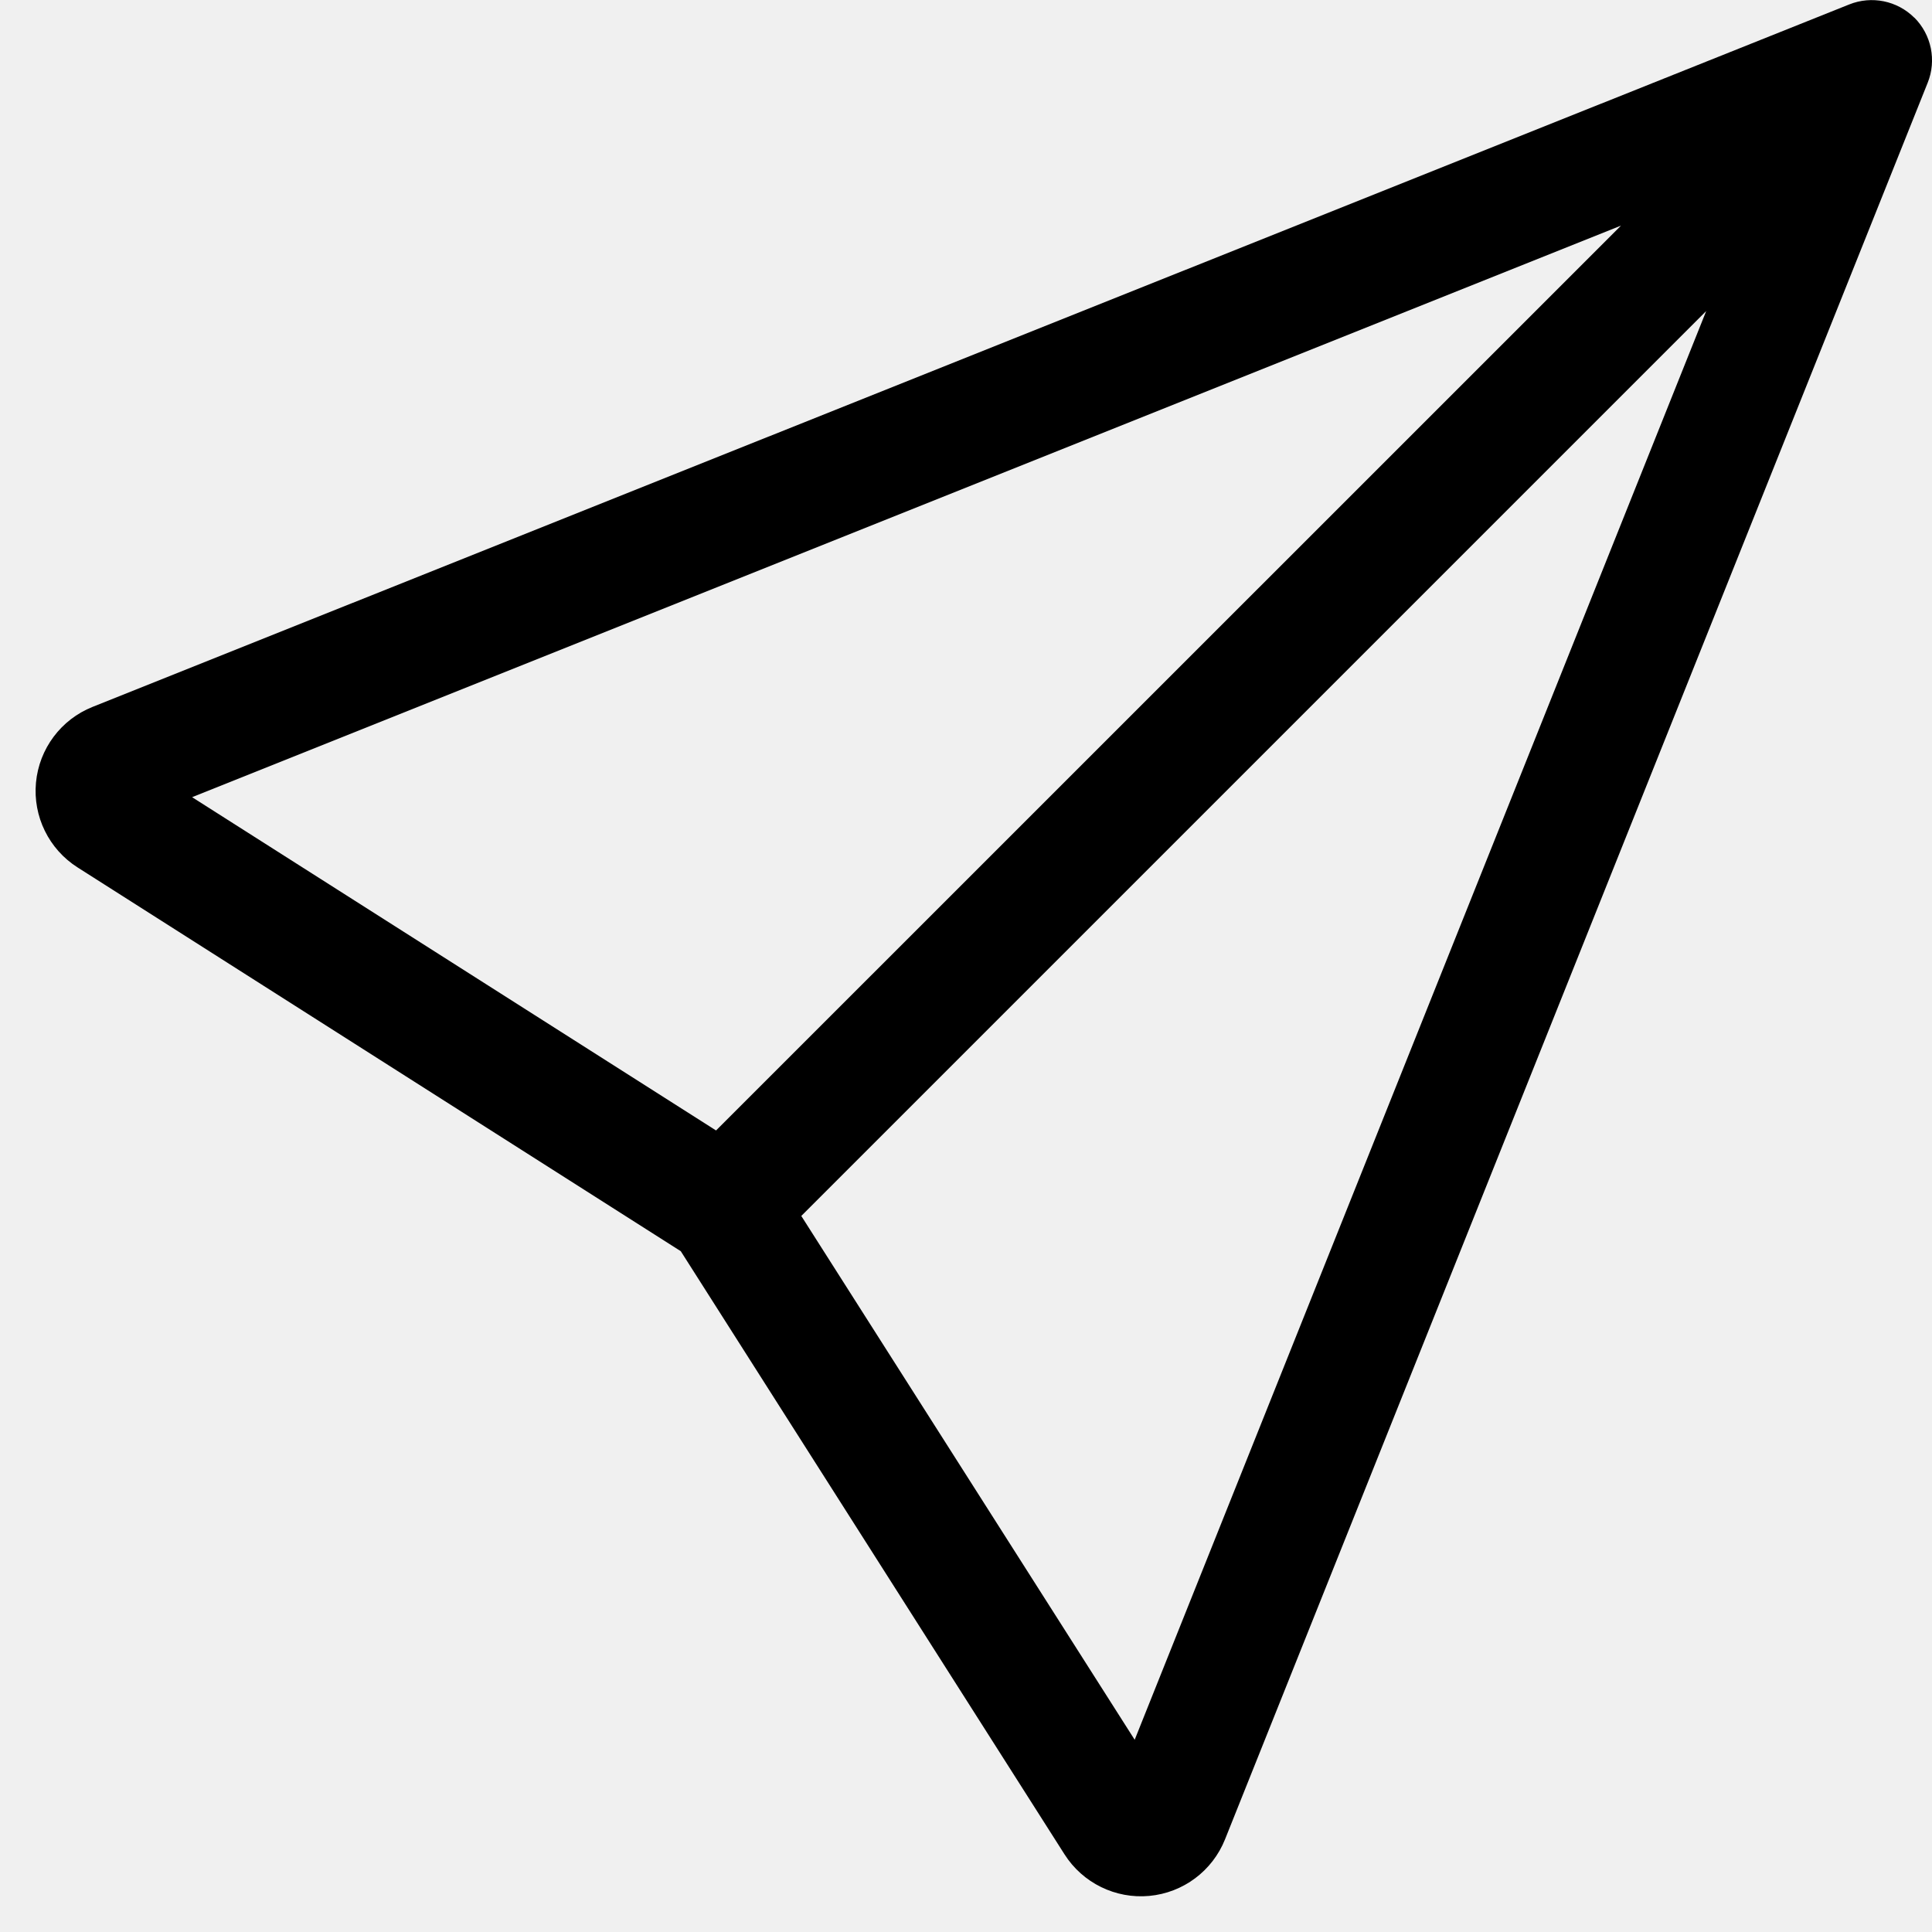
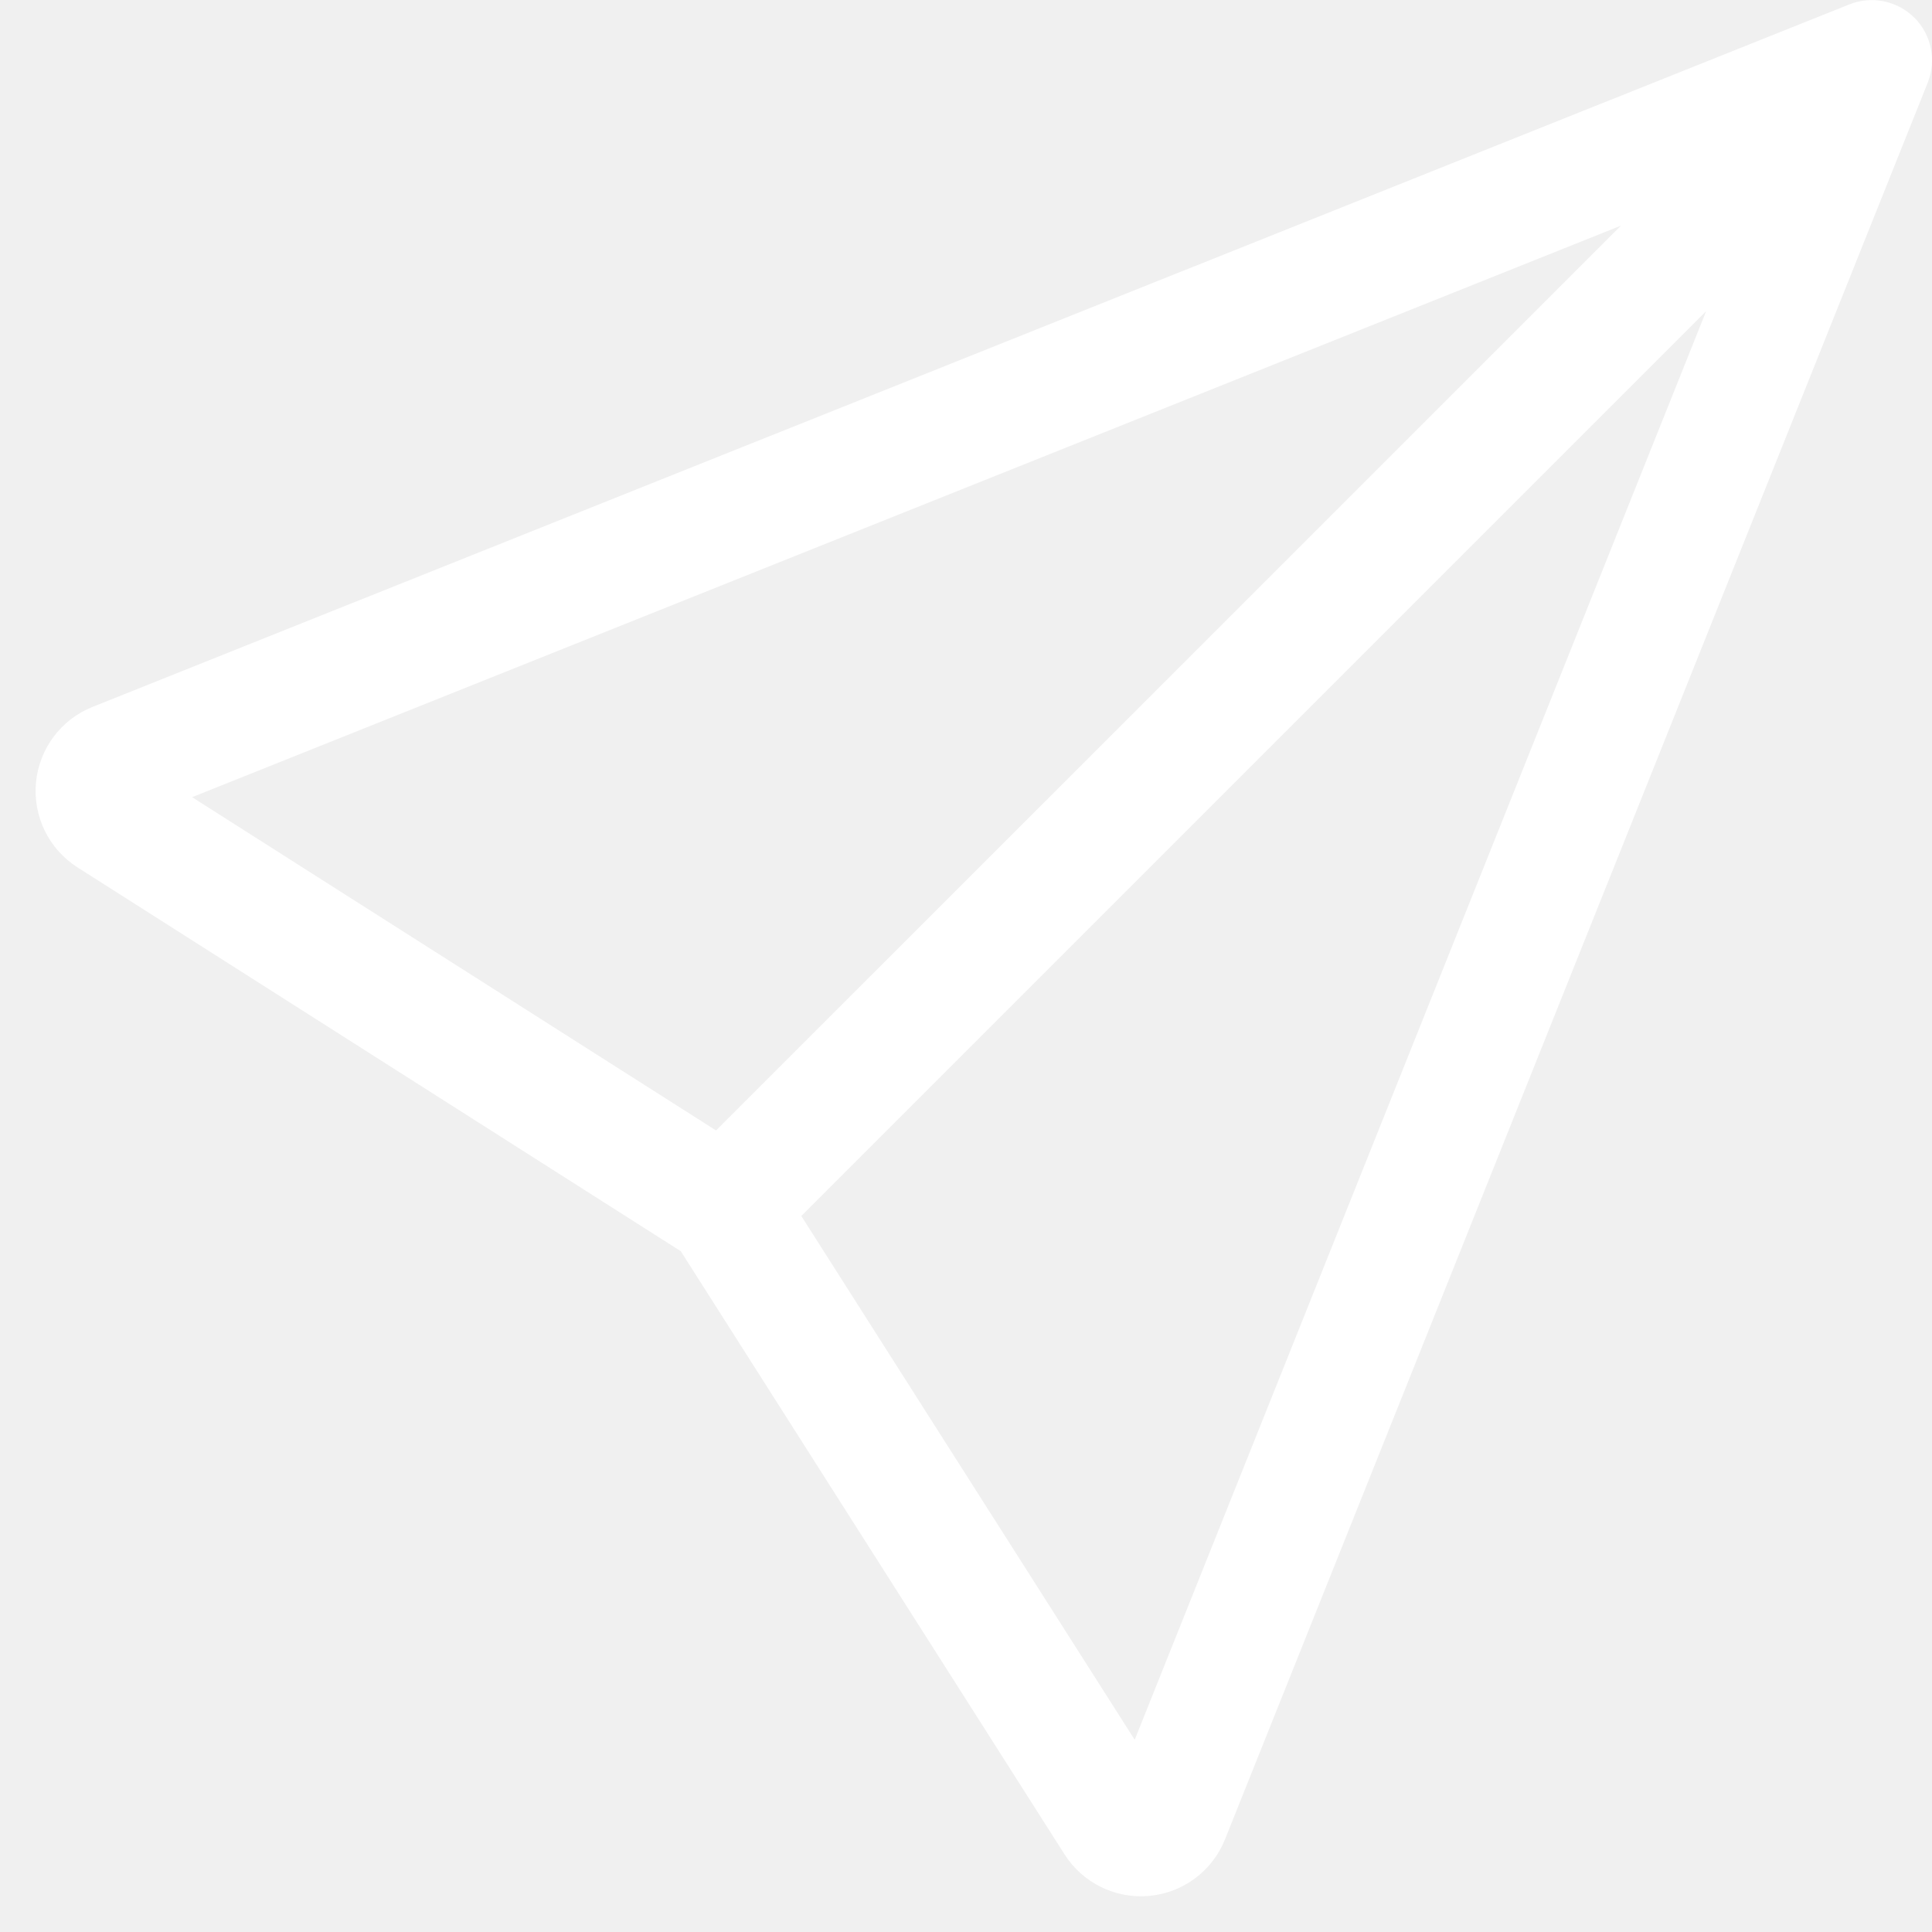
- <svg xmlns="http://www.w3.org/2000/svg" width="16" height="16" fill="currentColor" class="bi bi-send" viewBox="0 0 16 16">
+ <svg xmlns="http://www.w3.org/2000/svg" width="16" height="16" fill="white" class="bi bi-send" viewBox="0 0 16 16">
  <path d="M15.854.146a.5.5 0 0 1 .11.54l-5.819 14.547a.75.75 0 0 1-1.329.124l-3.178-4.995L.643 7.184a.75.75 0 0 1 .124-1.33L15.314.037a.5.5 0 0 1 .54.11ZM6.636 10.07l2.761 4.338L14.13 2.576 6.636 10.07Zm6.787-8.201L1.591 6.602l4.339 2.76 7.494-7.493Z" />
</svg>
